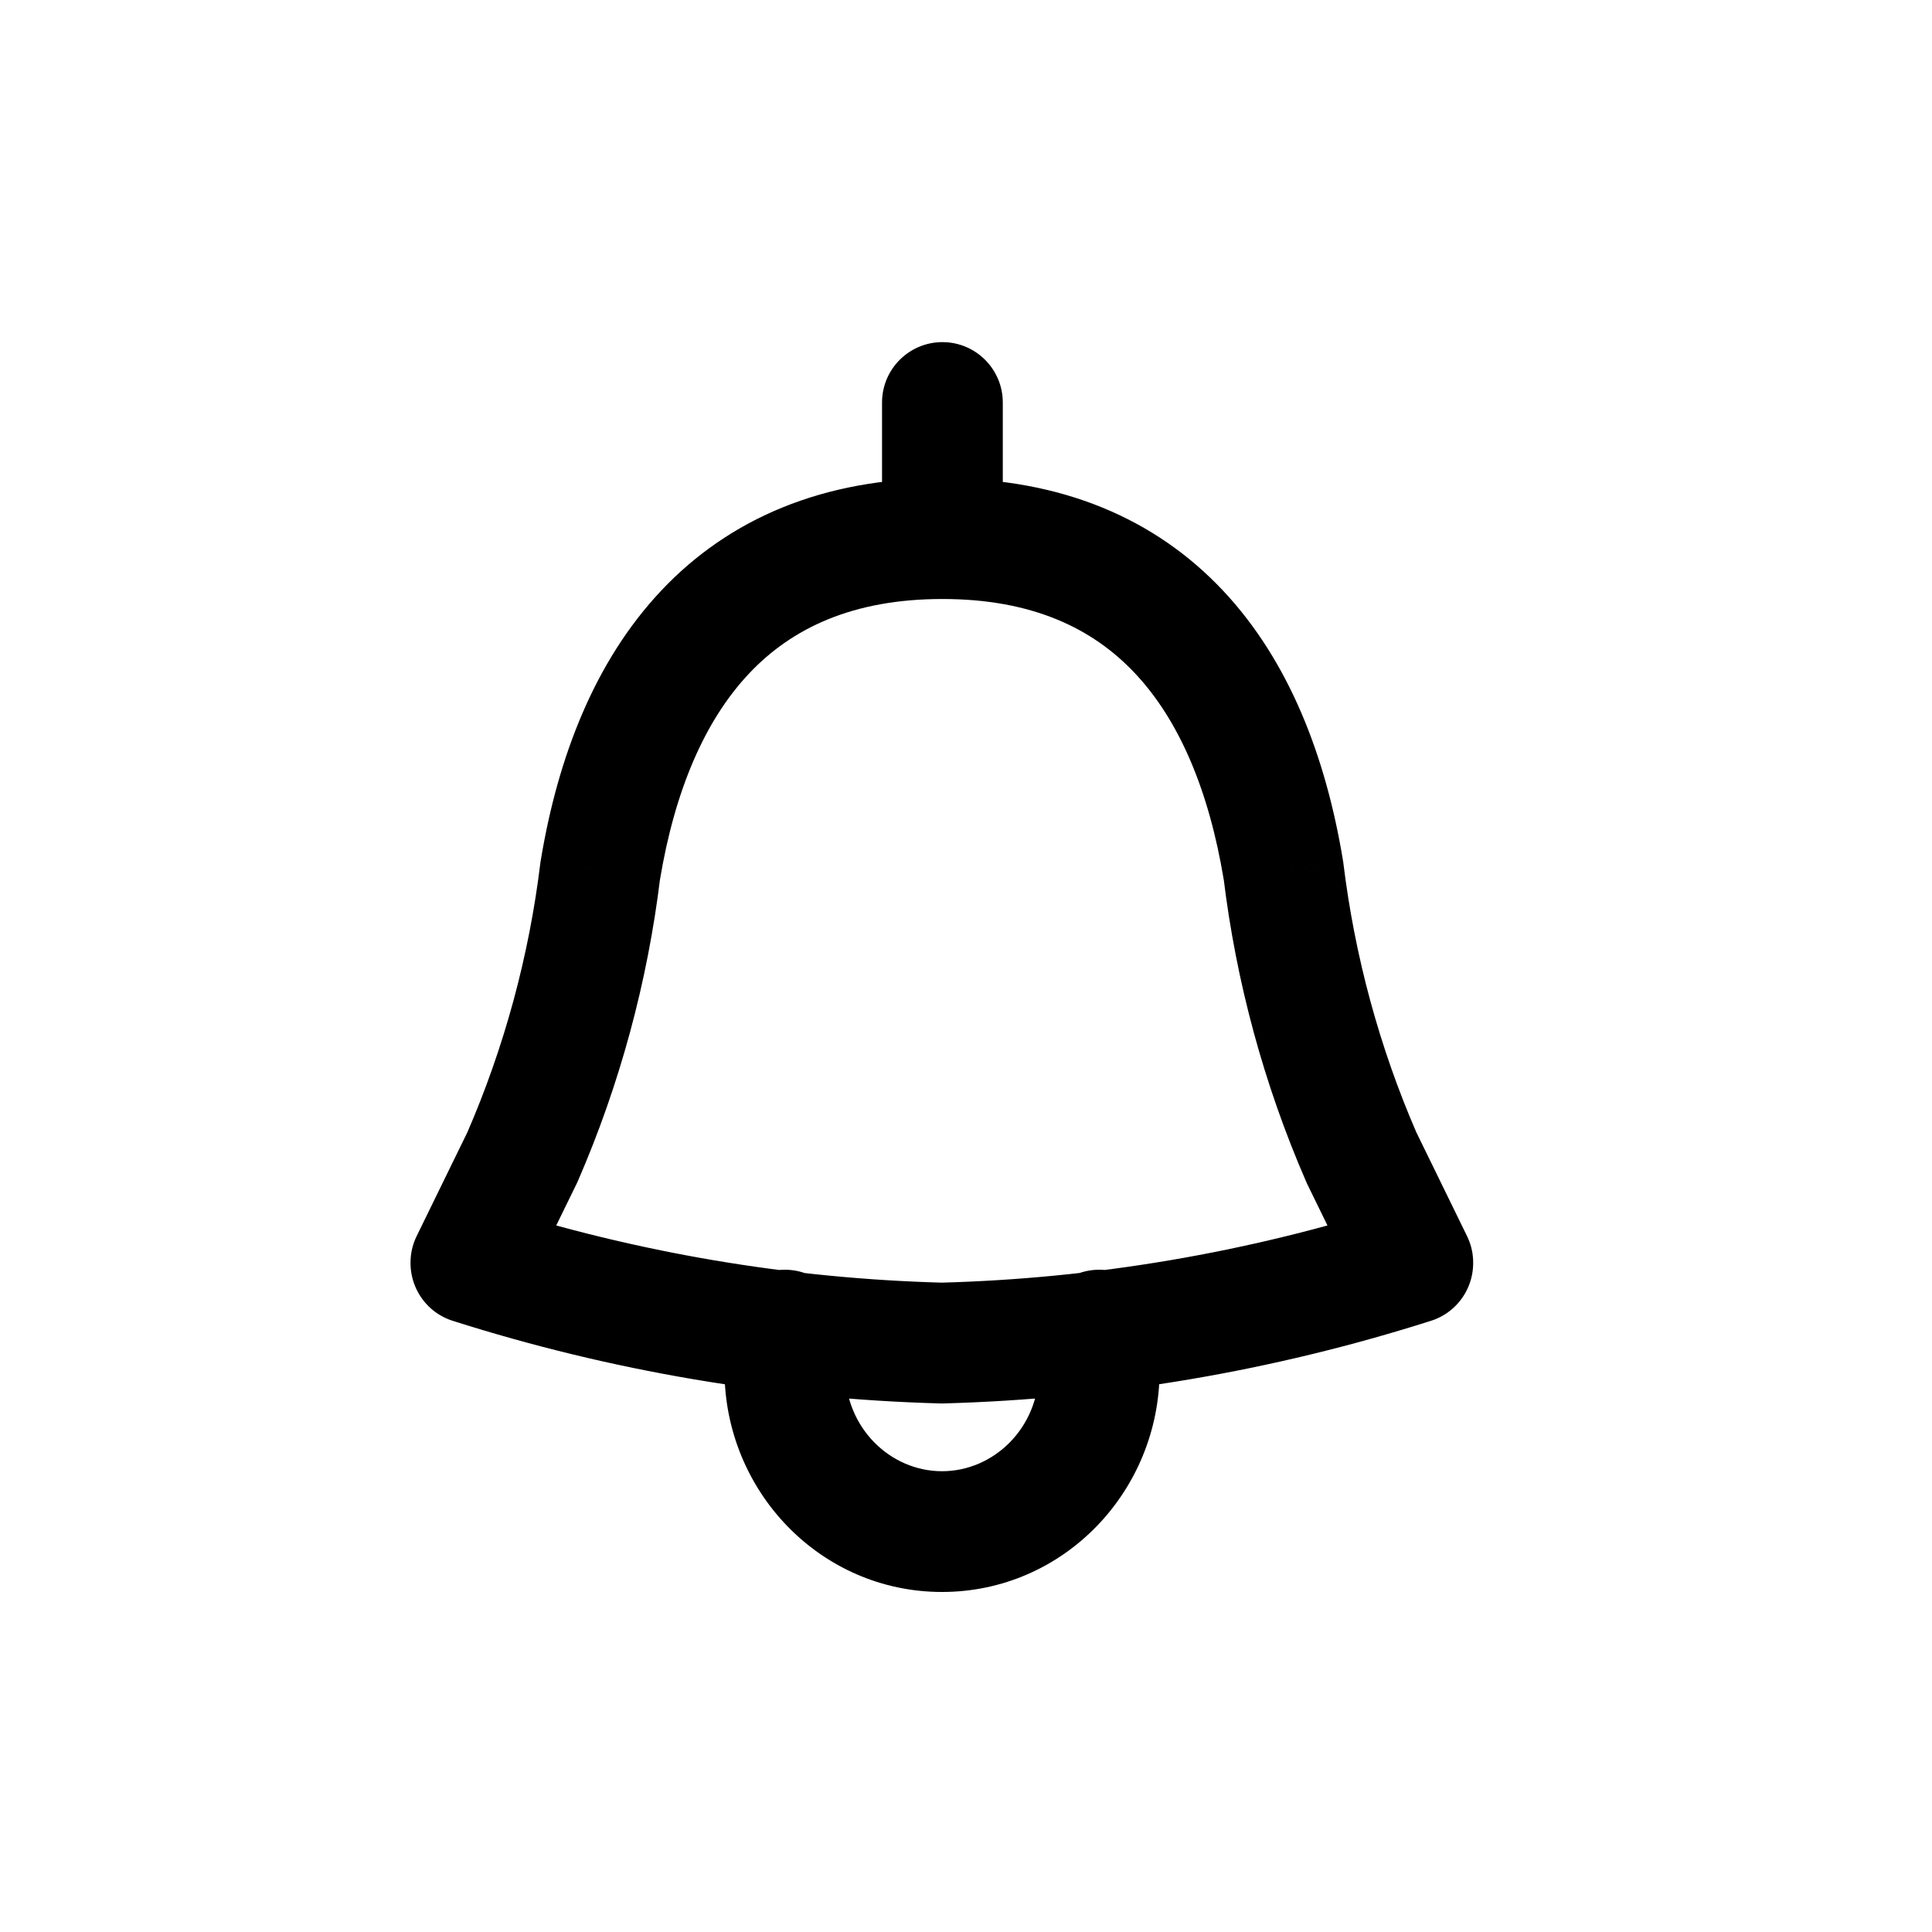
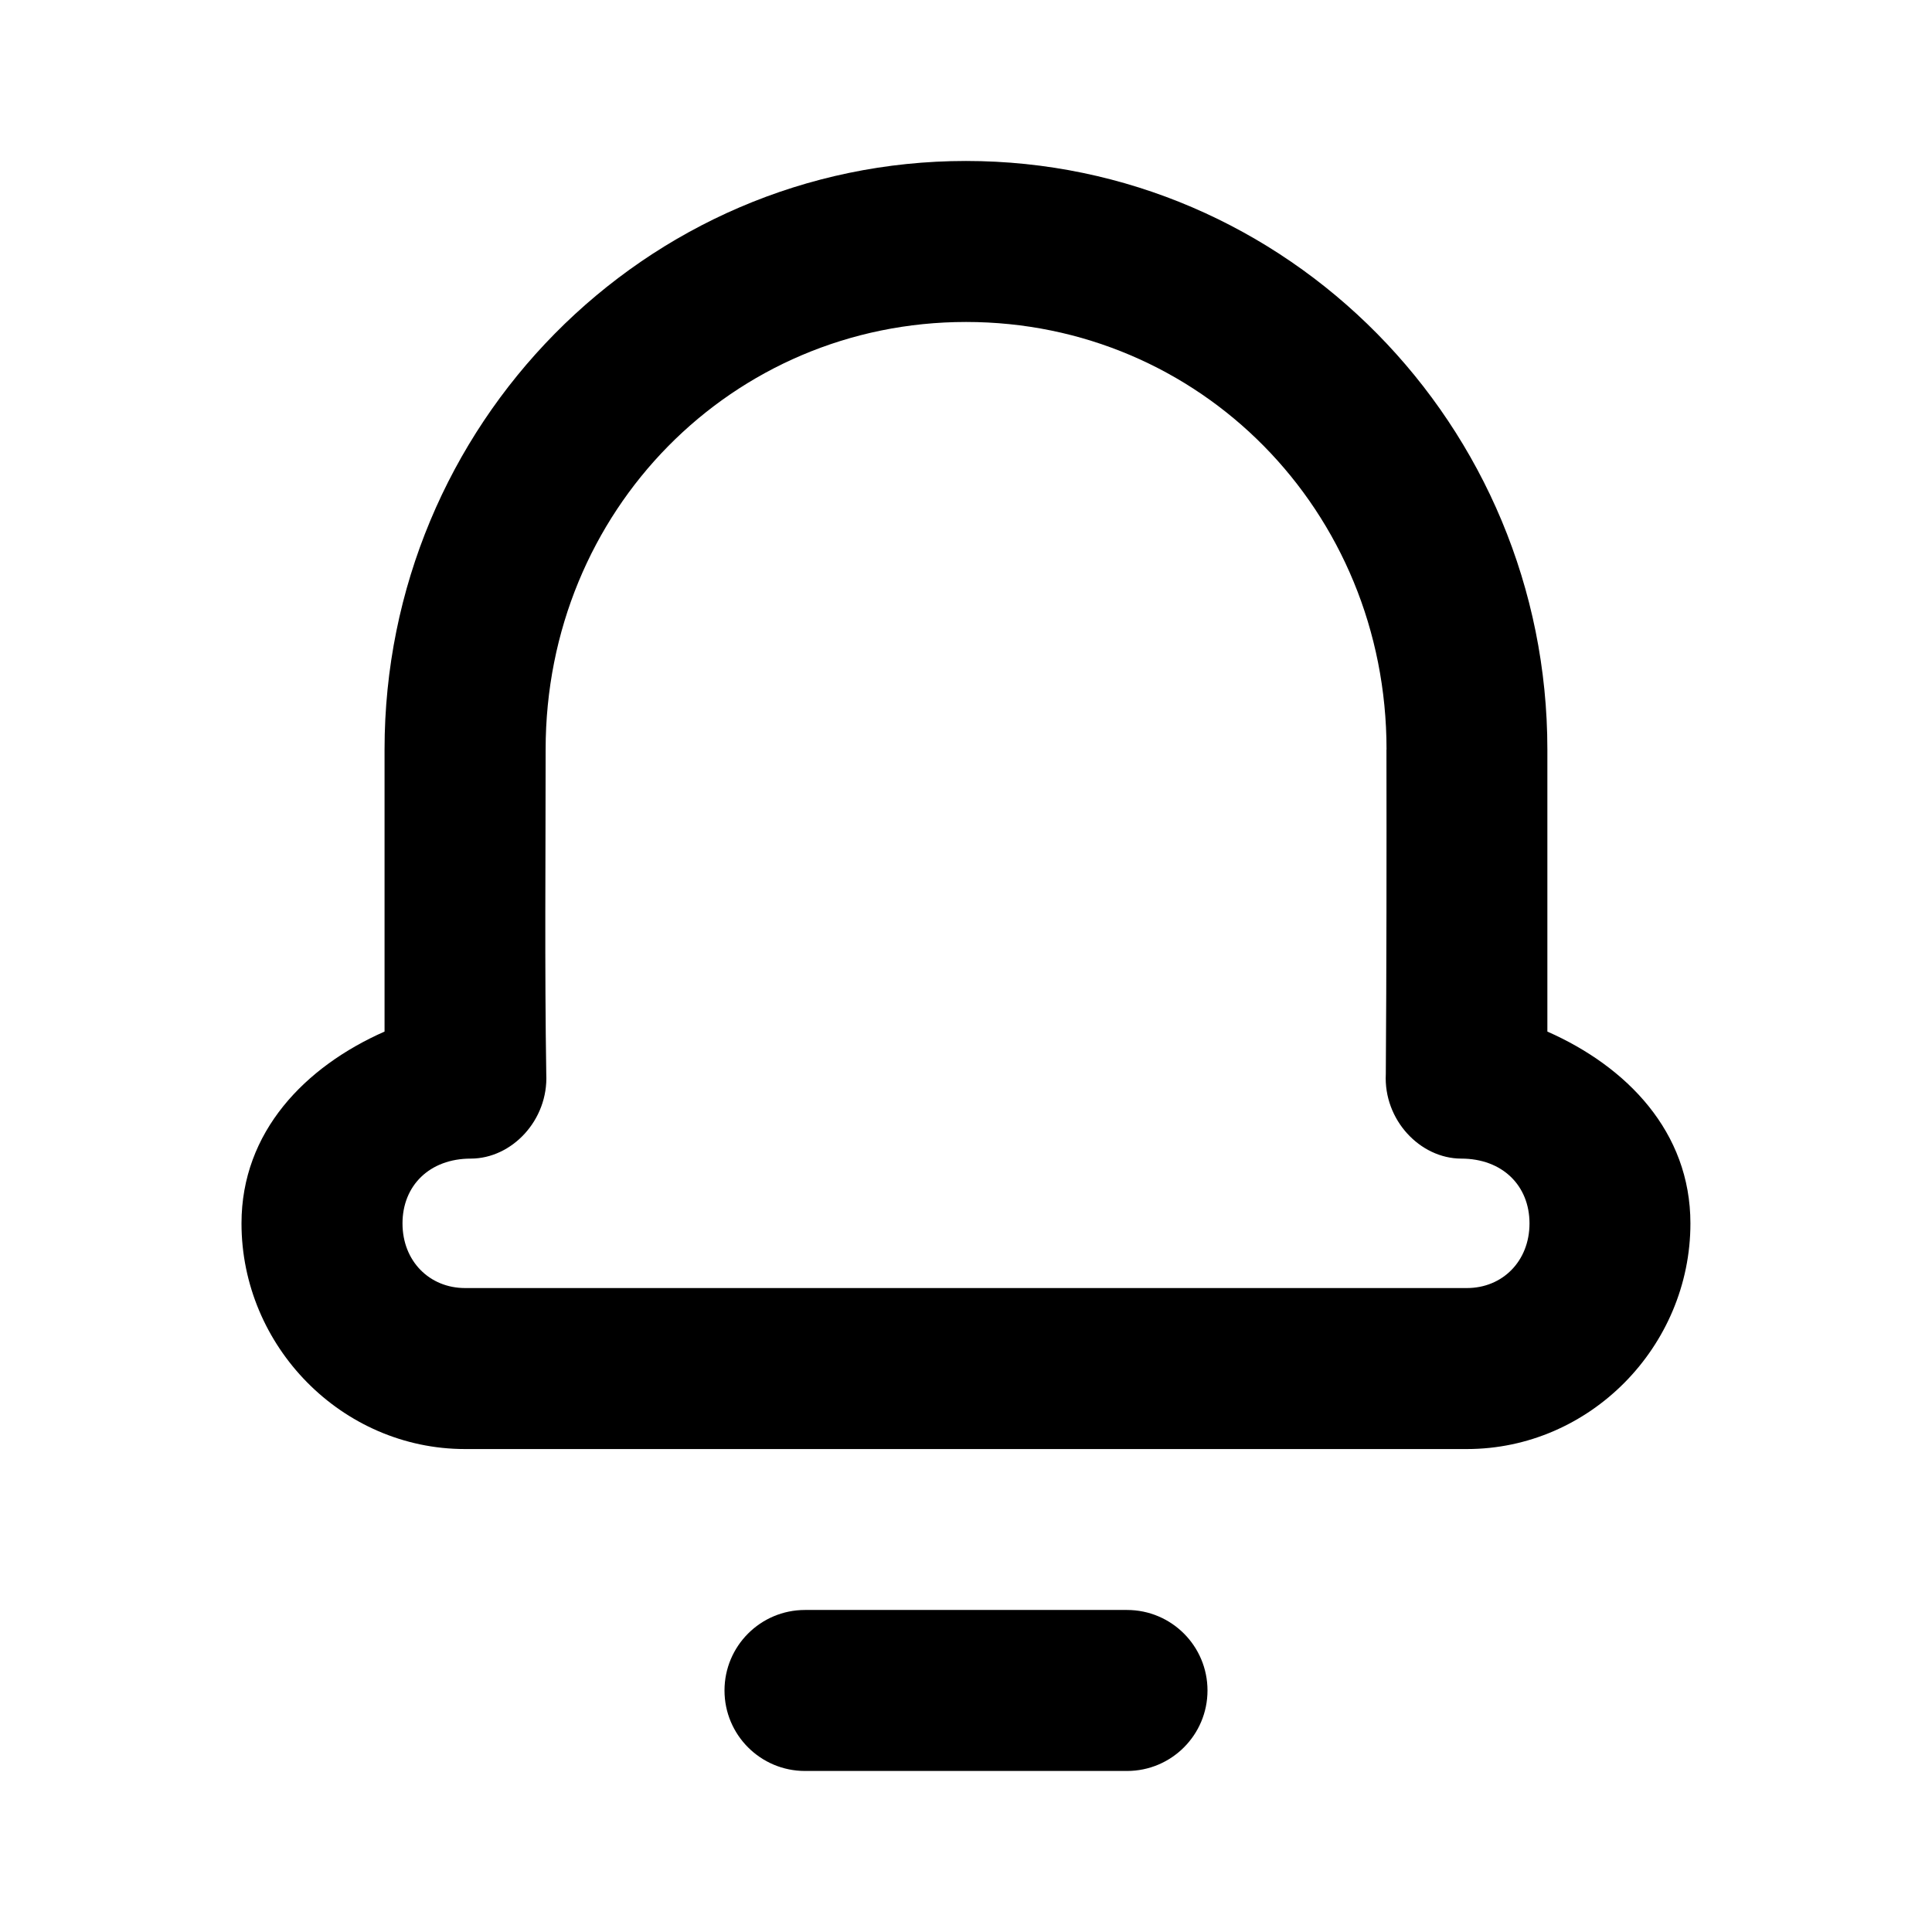
- <svg xmlns="http://www.w3.org/2000/svg" viewBox="0 0 24 24" fill="none">
-   <g id="SVGRepo_bgCarrier" stroke-width="0" />
-   <g id="SVGRepo_tracerCarrier" stroke-linecap="round" stroke-linejoin="round" />
-   <g id="SVGRepo_iconCarrier">
-     <path d="M17.778 16.407C18.172 16.281 18.39 15.859 18.265 15.464C18.139 15.07 17.717 14.852 17.322 14.977L17.778 16.407ZM11.68 15.934C11.266 15.945 10.939 16.29 10.95 16.704C10.961 17.118 11.306 17.445 11.72 17.434L11.68 15.934ZM16.876 16.013C17.058 16.385 17.507 16.54 17.879 16.358C18.251 16.176 18.406 15.727 18.224 15.355L16.876 16.013ZM16.91 14.374L16.223 14.673C16.227 14.683 16.232 14.693 16.236 14.703L16.91 14.374ZM15.942 10.806L16.687 10.716C16.686 10.705 16.684 10.694 16.682 10.683L15.942 10.806ZM11.707 5.941C11.293 5.941 10.957 6.277 10.957 6.691C10.957 7.105 11.293 7.441 11.707 7.441V5.941ZM11.707 7.441C12.121 7.441 12.457 7.105 12.457 6.691C12.457 6.277 12.121 5.941 11.707 5.941V7.441ZM7.458 10.807L6.718 10.684C6.716 10.695 6.715 10.706 6.713 10.717L7.458 10.807ZM6.49 14.374L7.164 14.703C7.168 14.693 7.173 14.683 7.178 14.673L6.49 14.374ZM5.176 15.355C4.994 15.727 5.149 16.176 5.521 16.358C5.893 16.54 6.342 16.385 6.524 16.013L5.176 15.355ZM10.957 6.691C10.957 7.105 11.293 7.441 11.707 7.441C12.121 7.441 12.457 7.105 12.457 6.691H10.957ZM12.457 5C12.457 4.586 12.121 4.25 11.707 4.25C11.293 4.25 10.957 4.586 10.957 5H12.457ZM10.957 6.691C10.957 7.105 11.293 7.441 11.707 7.441C12.121 7.441 12.457 7.105 12.457 6.691H10.957ZM12.457 5C12.457 4.586 12.121 4.25 11.707 4.25C11.293 4.25 10.957 4.586 10.957 5H12.457ZM6.078 14.977C5.683 14.852 5.261 15.07 5.135 15.464C5.01 15.859 5.228 16.281 5.622 16.407L6.078 14.977ZM11.68 17.434C12.094 17.445 12.438 17.118 12.45 16.704C12.461 16.29 12.134 15.945 11.72 15.934L11.68 17.434ZM10.5 16.523C10.5 16.109 10.164 15.773 9.75 15.773C9.336 15.773 9 16.109 9 16.523H10.5ZM14.405 16.523C14.405 16.109 14.069 15.773 13.655 15.773C13.241 15.773 12.905 16.109 12.905 16.523H14.405ZM17.322 14.977C15.493 15.561 13.594 15.883 11.68 15.934L11.72 17.434C13.776 17.378 15.814 17.032 17.778 16.407L17.322 14.977ZM18.224 15.355L17.584 14.045L16.236 14.703L16.876 16.013L18.224 15.355ZM17.598 14.075C17.135 13.008 16.828 11.876 16.687 10.716L15.198 10.896C15.356 12.2 15.701 13.472 16.223 14.673L17.598 14.075ZM16.682 10.683C16.47 9.403 16.017 8.215 15.195 7.339C14.353 6.442 13.187 5.941 11.707 5.941V7.441C12.819 7.441 13.573 7.803 14.101 8.366C14.649 8.949 15.018 9.819 15.202 10.929L16.682 10.683ZM11.707 5.941C10.227 5.941 9.058 6.441 8.213 7.338C7.388 8.214 6.931 9.402 6.718 10.684L8.198 10.93C8.382 9.821 8.754 8.951 9.305 8.367C9.836 7.803 10.594 7.441 11.707 7.441V5.941ZM6.713 10.717C6.572 11.877 6.265 13.008 5.802 14.075L7.178 14.673C7.699 13.473 8.044 12.2 8.202 10.897L6.713 10.717ZM5.816 14.045L5.176 15.355L6.524 16.013L7.164 14.703L5.816 14.045ZM12.457 6.691V5H10.957V6.691H12.457ZM12.457 6.691V5H10.957V6.691H12.457ZM5.622 16.407C7.586 17.032 9.624 17.378 11.68 17.434L11.72 15.934C9.806 15.883 7.907 15.561 6.078 14.977L5.622 16.407ZM9 16.523V17.023H10.5V16.523H9ZM9 17.023C9 18.525 10.192 19.776 11.702 19.776V18.276C11.056 18.276 10.5 17.733 10.5 17.023H9ZM11.702 19.776C13.213 19.776 14.405 18.525 14.405 17.023H12.905C12.905 17.733 12.349 18.276 11.702 18.276V19.776ZM14.405 17.023V16.523H12.905V17.023H14.405Z" fill="#000000" />
+ <svg xmlns="http://www.w3.org/2000/svg" height="24" id="svg8" version="1.1" viewBox="0 0 24 24" width="24">
+   <defs id="defs2" />
+   <g id="g1249" style="display:inline" transform="translate(0,-290.6504)">
+     <path d="m 12,292.65 c -3.992,0 -7.223,3.285 -7.223,7.311 v 3.504 C 3.791,303.9 3,304.709 3,305.848 c 0,1.528 1.248,2.803 2.777,2.803 h 12.445 c 1.529,0 2.777,-1.275 2.777,-2.803 0,-1.139 -0.791,-1.948 -1.777,-2.383 v -3.504 c 0,-4.026 -3.231,-7.311 -7.223,-7.311 z m 5.223,7.311 c 0.002,1.328 10e-4,2.728 -0.008,4.031 -0.029,0.571 0.426,1.05 0.937,1.051 0.511,2.2e-4 0.848,0.335 0.848,0.805 0,0.47 -0.337,0.803 -0.777,0.803 H 5.777 c -0.44,0 -0.777,-0.333 -0.777,-0.803 0,-0.47 0.337,-0.805 0.848,-0.805 0.511,-2.4e-4 0.965,-0.478 0.938,-1.049 -0.021,-1.323 -0.008,-2.692 -0.008,-4.033 0,-2.968 2.32,-5.311 5.223,-5.311 2.903,0 5.223,2.343 5.223,5.311 z" id="rect1179" style="color:#000000;font-style:normal;font-variant:normal;font-weight:normal;font-stretch:normal;font-size:medium;line-height:normal;font-family:sans-serif;font-variant-ligatures:normal;font-variant-position:normal;font-variant-caps:normal;font-variant-numeric:normal;font-variant-alternates:normal;font-variant-east-asian:normal;font-feature-settings:normal;font-variation-settings:normal;text-indent:0;text-align:start;text-decoration:none;text-decoration-line:none;text-decoration-style:solid;text-decoration-color:#000000;letter-spacing:normal;word-spacing:normal;text-transform:none;writing-mode:lr-tb;direction:ltr;text-orientation:mixed;dominant-baseline:auto;baseline-shift:baseline;text-anchor:start;white-space:normal;shape-padding:0;shape-margin:0;inline-size:0;clip-rule:nonzero;display:inline;overflow:visible;visibility:visible;opacity:1;isolation:auto;mix-blend-mode:normal;color-interpolation:sRGB;color-interpolation-filters:linearRGB;solid-color:#000000;solid-opacity:1;vector-effect:none;fill:#000000;fill-opacity:1;fill-rule:nonzero;stroke:none;stroke-linecap:round;stroke-linejoin:round;stroke-miterlimit:4;stroke-dasharray:none;stroke-dashoffset:0;stroke-opacity:1;color-rendering:auto;image-rendering:auto;shape-rendering:auto;text-rendering:auto;enable-background:accumulate;stop-color:#000000;stop-opacity:1" />
+     <path d="m 10,310.65 a 1,1 0 0 0 -1,1 1,1 0 0 0 1,1 h 4 a 1,1 0 0 0 1,-1 1,1 0 0 0 -1,-1 z" id="path1199" style="color:#000000;font-style:normal;font-variant:normal;font-weight:normal;font-stretch:normal;font-size:medium;line-height:normal;font-family:sans-serif;font-variant-ligatures:normal;font-variant-position:normal;font-variant-caps:normal;font-variant-numeric:normal;font-variant-alternates:normal;font-variant-east-asian:normal;font-feature-settings:normal;font-variation-settings:normal;text-indent:0;text-align:start;text-decoration:none;text-decoration-line:none;text-decoration-style:solid;text-decoration-color:#000000;letter-spacing:normal;word-spacing:normal;text-transform:none;writing-mode:lr-tb;direction:ltr;text-orientation:mixed;dominant-baseline:auto;baseline-shift:baseline;text-anchor:start;white-space:normal;shape-padding:0;shape-margin:0;inline-size:0;clip-rule:nonzero;display:inline;overflow:visible;visibility:visible;opacity:1;isolation:auto;mix-blend-mode:normal;color-interpolation:sRGB;color-interpolation-filters:linearRGB;solid-color:#000000;solid-opacity:1;vector-effect:none;fill:#000000;fill-opacity:1;fill-rule:nonzero;stroke:none;stroke-linecap:round;stroke-linejoin:miter;stroke-miterlimit:4;stroke-dasharray:none;stroke-dashoffset:0;stroke-opacity:1;color-rendering:auto;image-rendering:auto;shape-rendering:auto;text-rendering:auto;enable-background:accumulate;stop-color:#000000;stop-opacity:1" />
  </g>
</svg>
